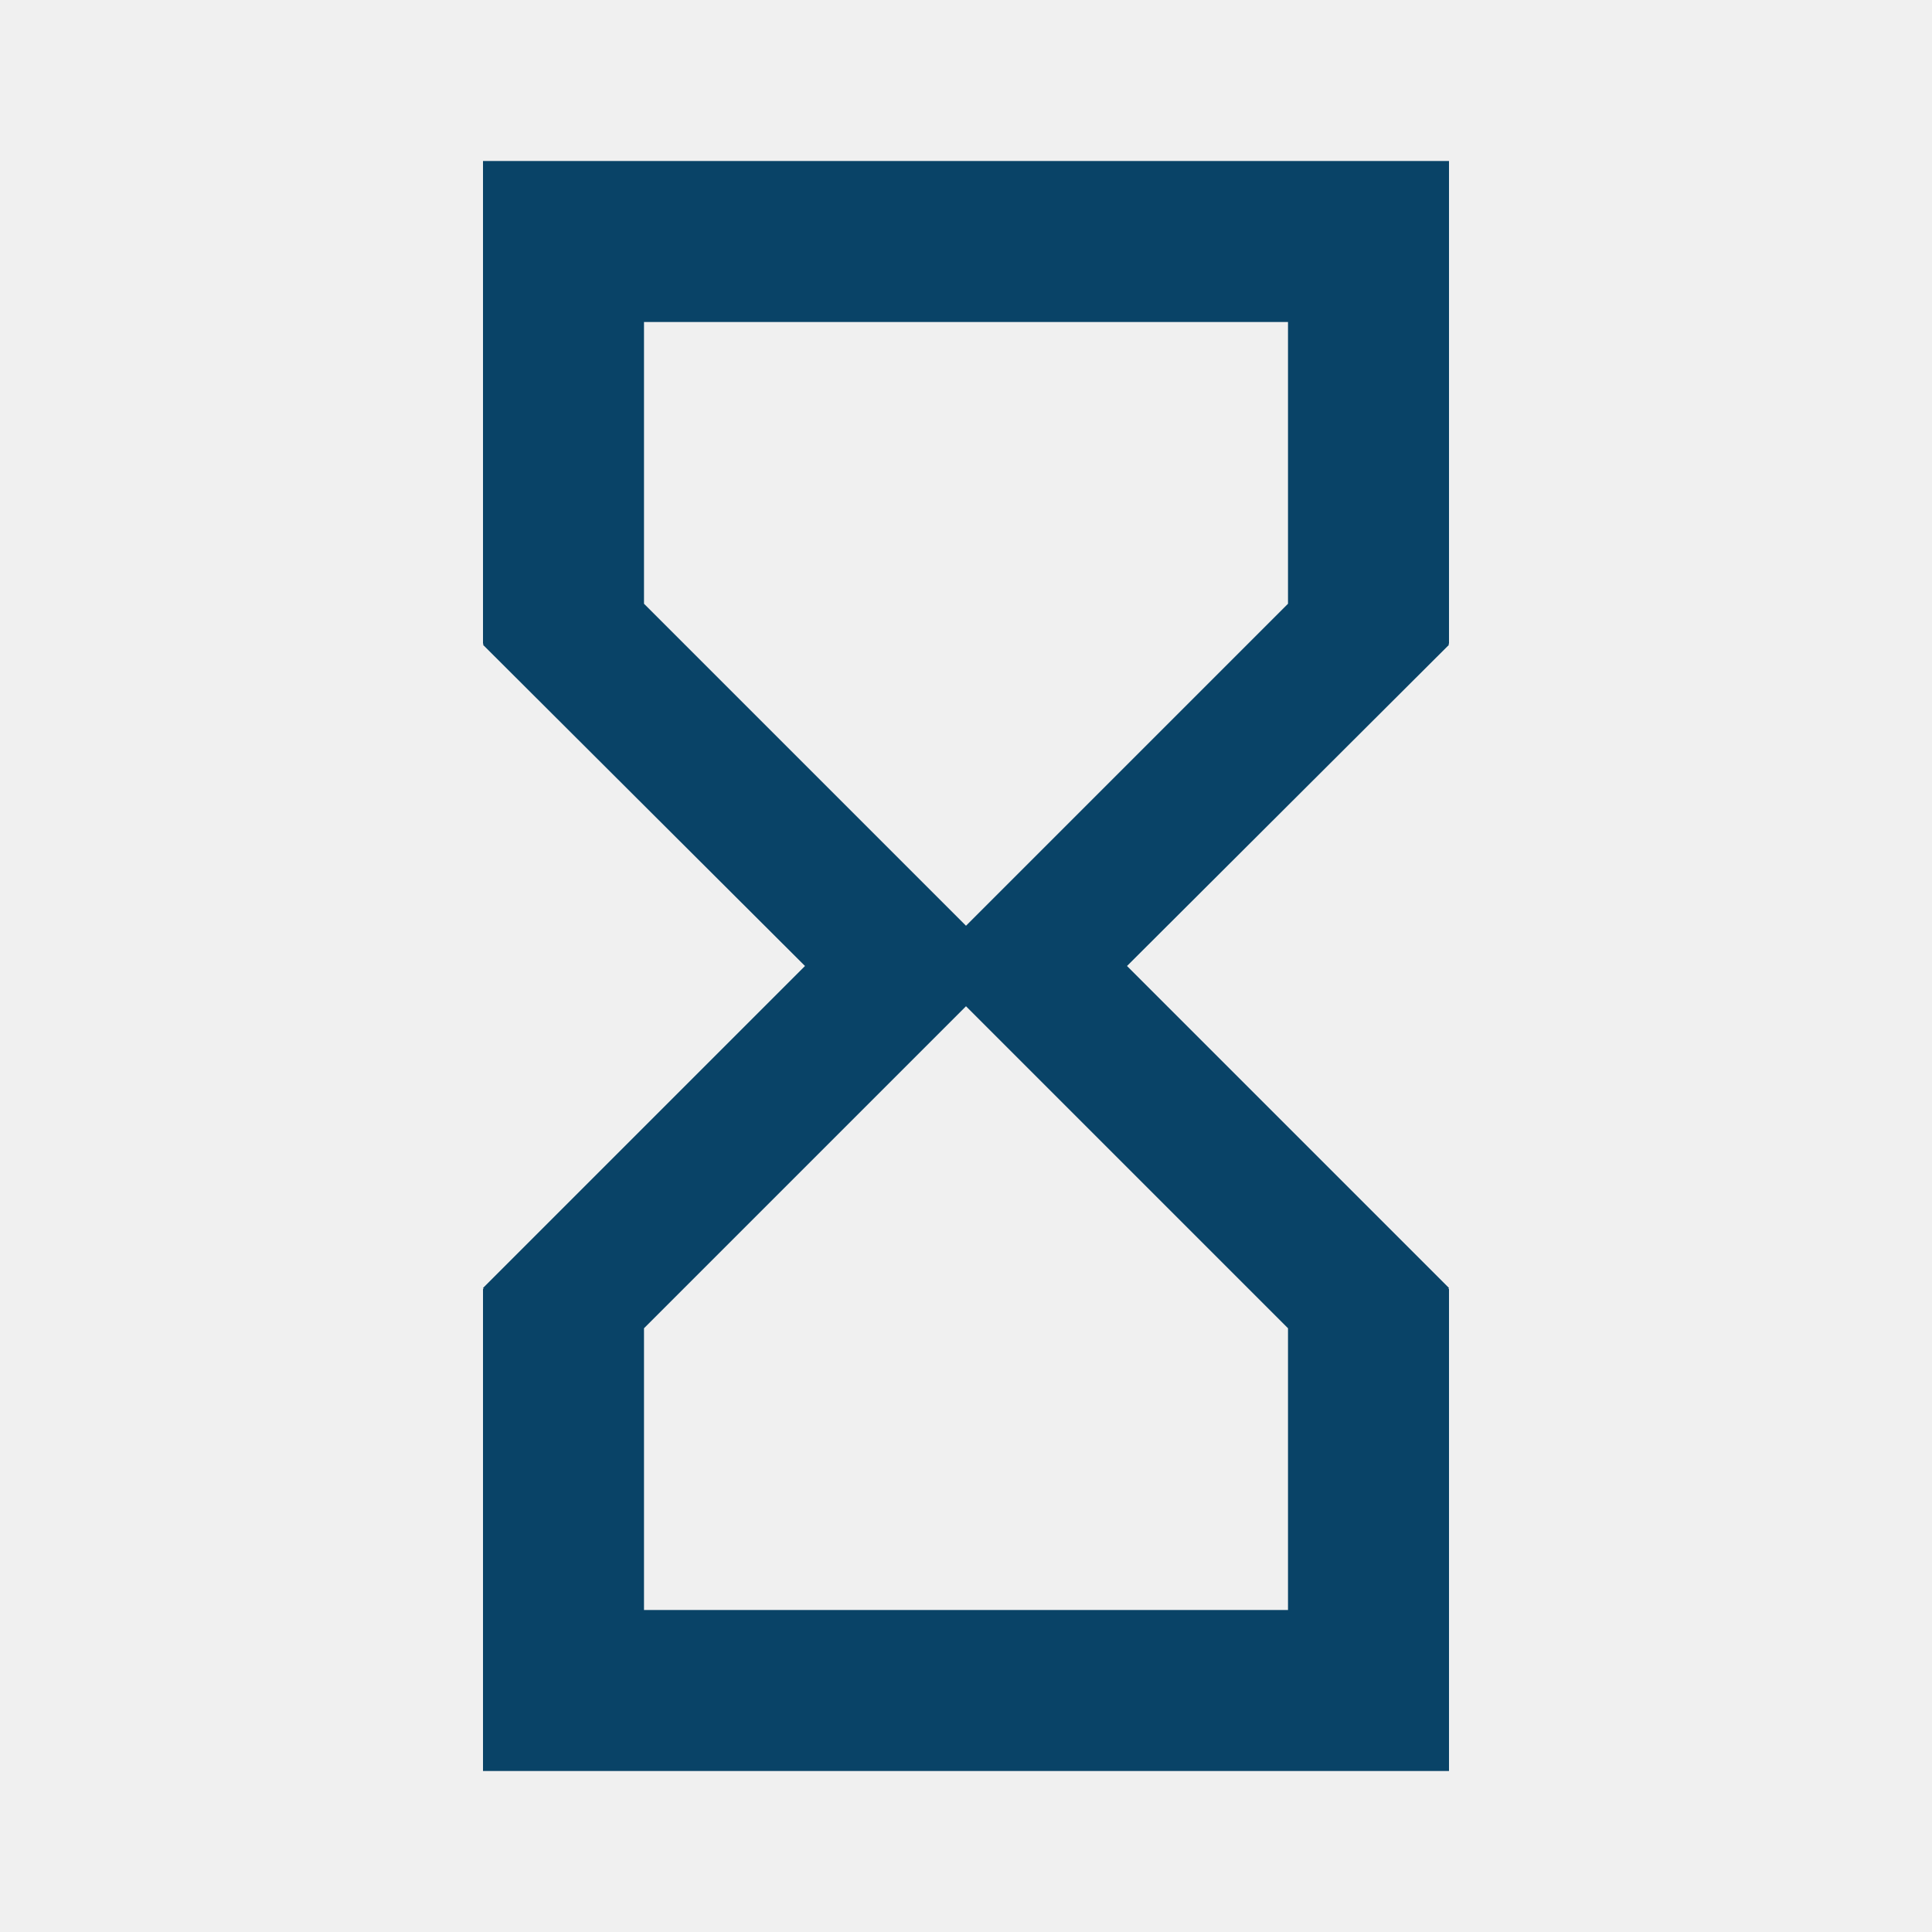
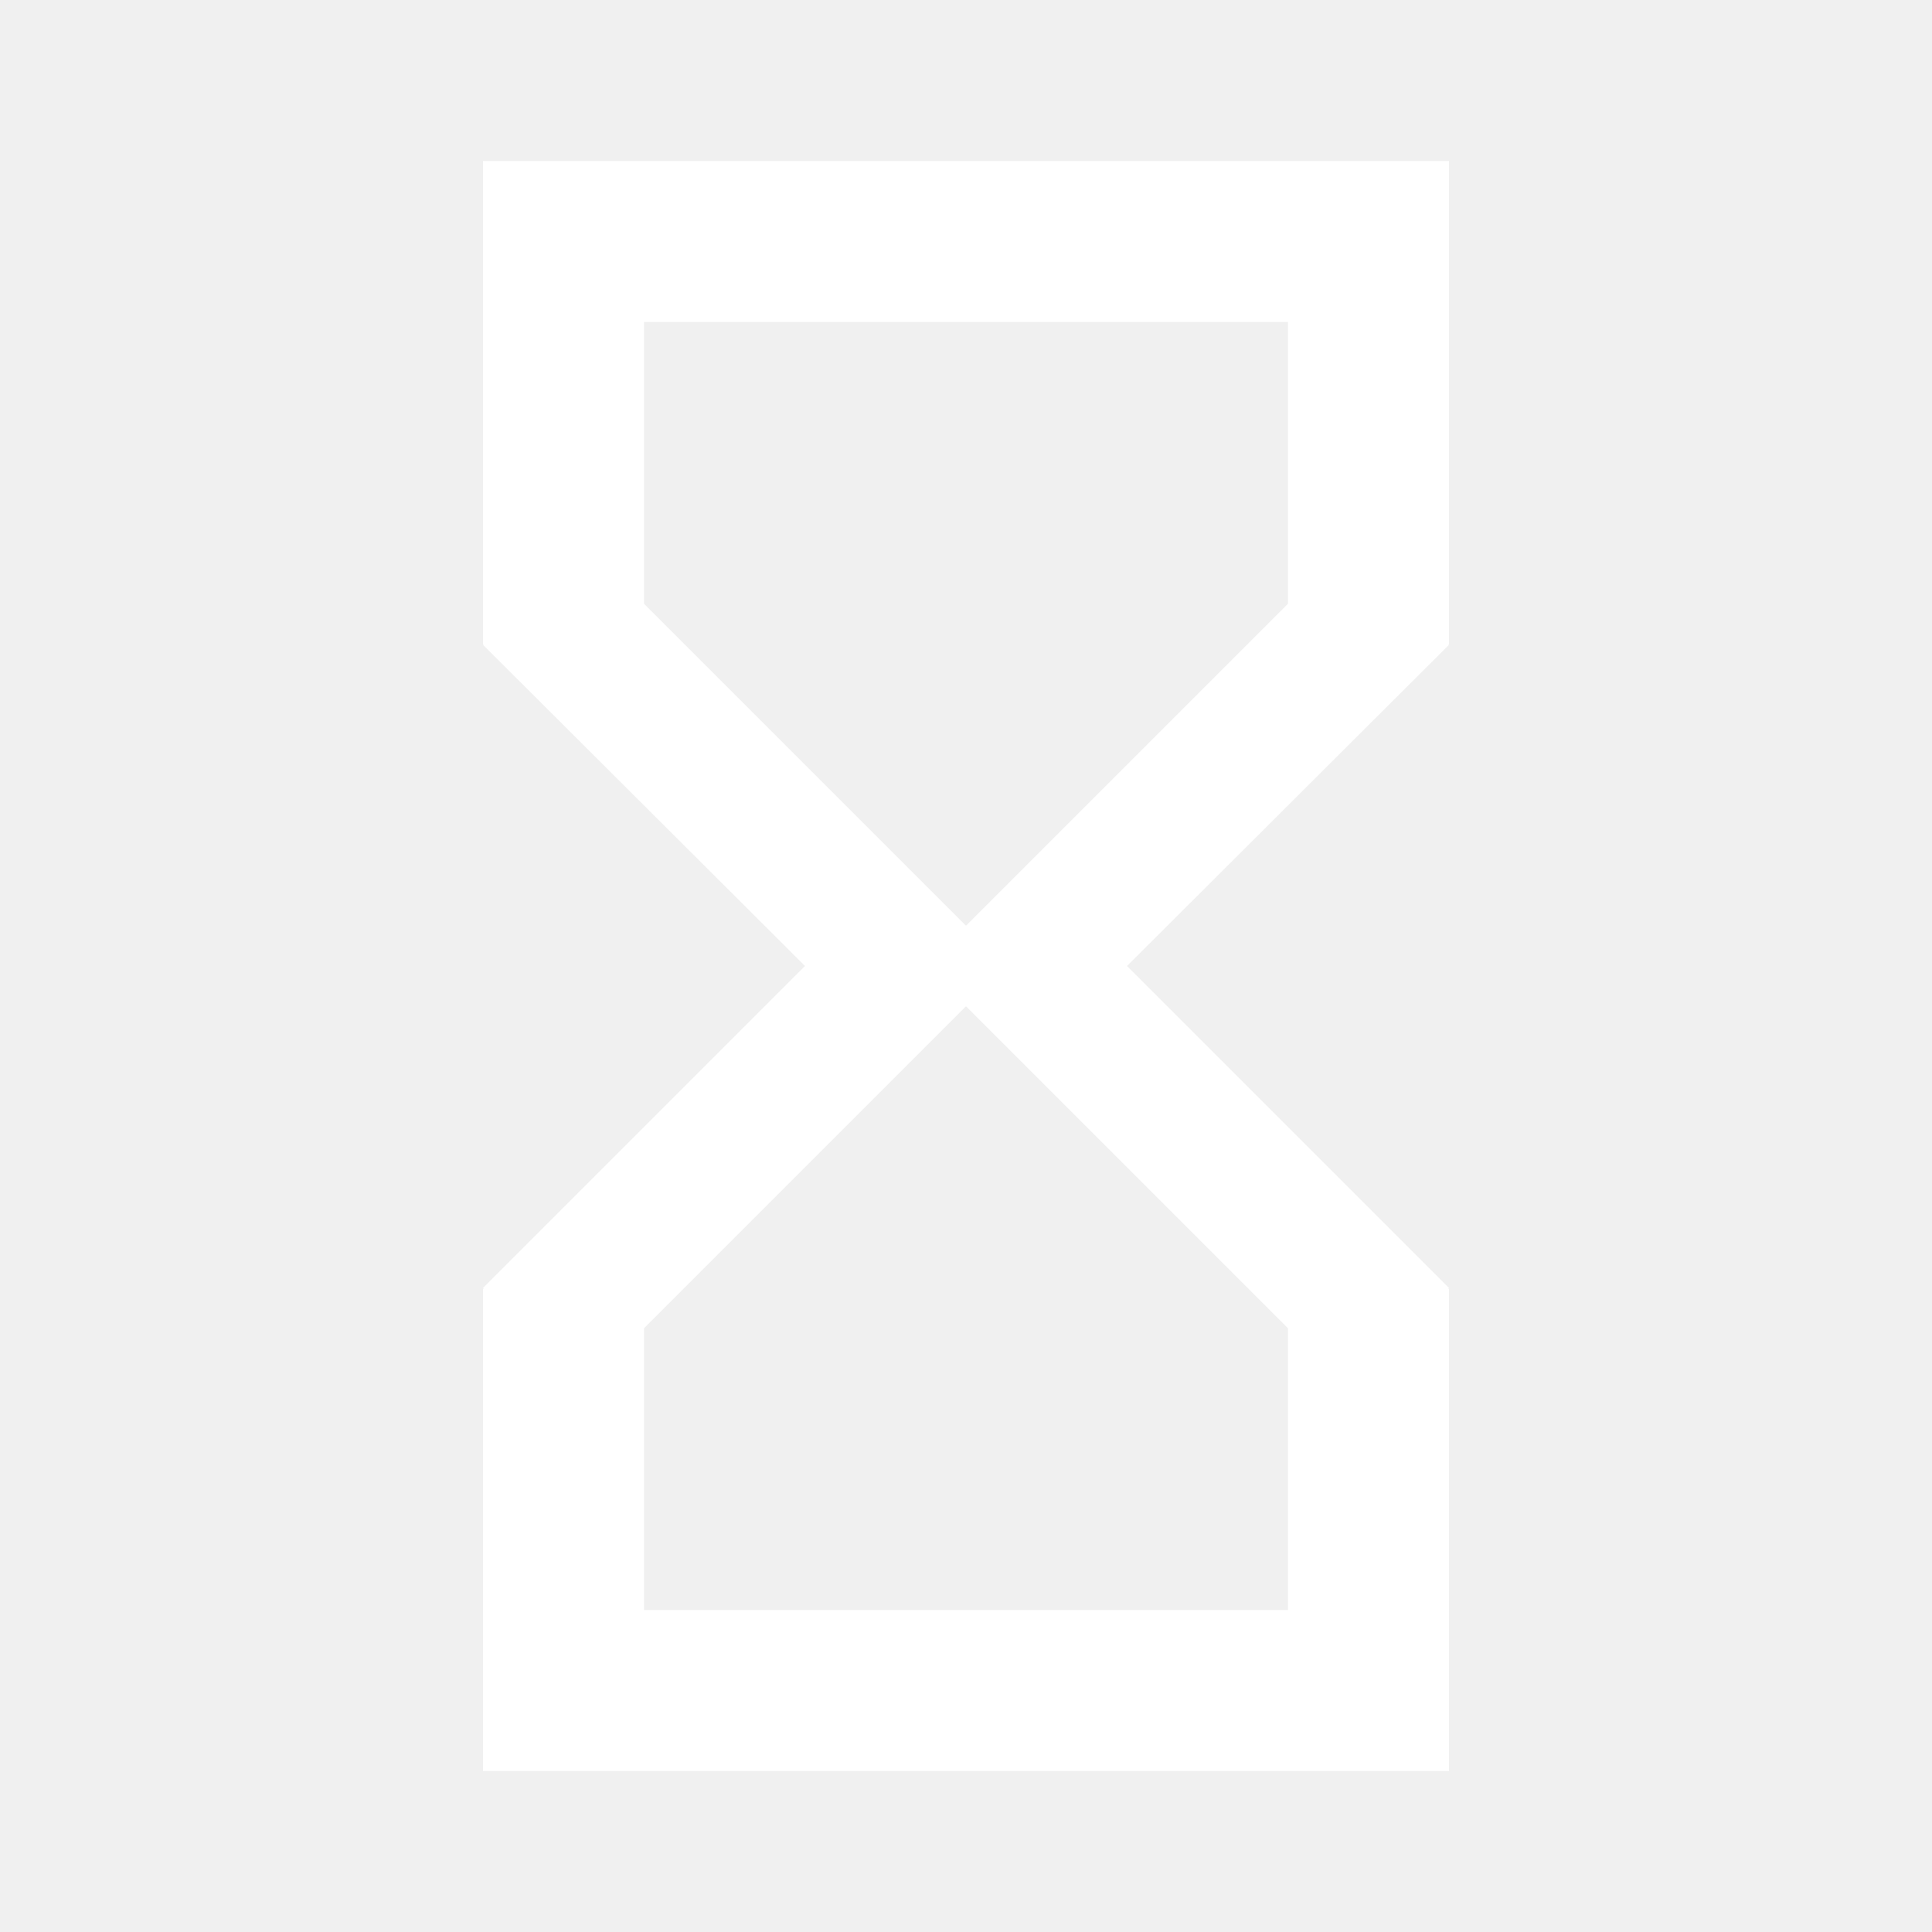
<svg xmlns="http://www.w3.org/2000/svg" width="24" height="24" viewBox="0 0 24 24" fill="none">
-   <path d="M6 2V8H6.01L6 8.01L10 12L6 16L6.01 16.01H6V22H18V16.01H17.99L18 16L14 12L18 8.01L17.99 8H18V2H6ZM16 16.5V20H8V16.5L12 12.5L16 16.5ZM12 11.5L8 7.5V4H16V7.5L12 11.5Z" fill="#094367" />
+   <path d="M6 2V8H6.01L6 8.01L10 12L6 16L6.01 16.01H6V22H18V16.01H17.99L18 16L14 12L18 8.01L17.99 8H18V2H6ZM16 16.5V20H8V16.5L12 12.5L16 16.5ZM12 11.5L8 7.5V4H16V7.5L12 11.5Z" fill="white" />
</svg>
